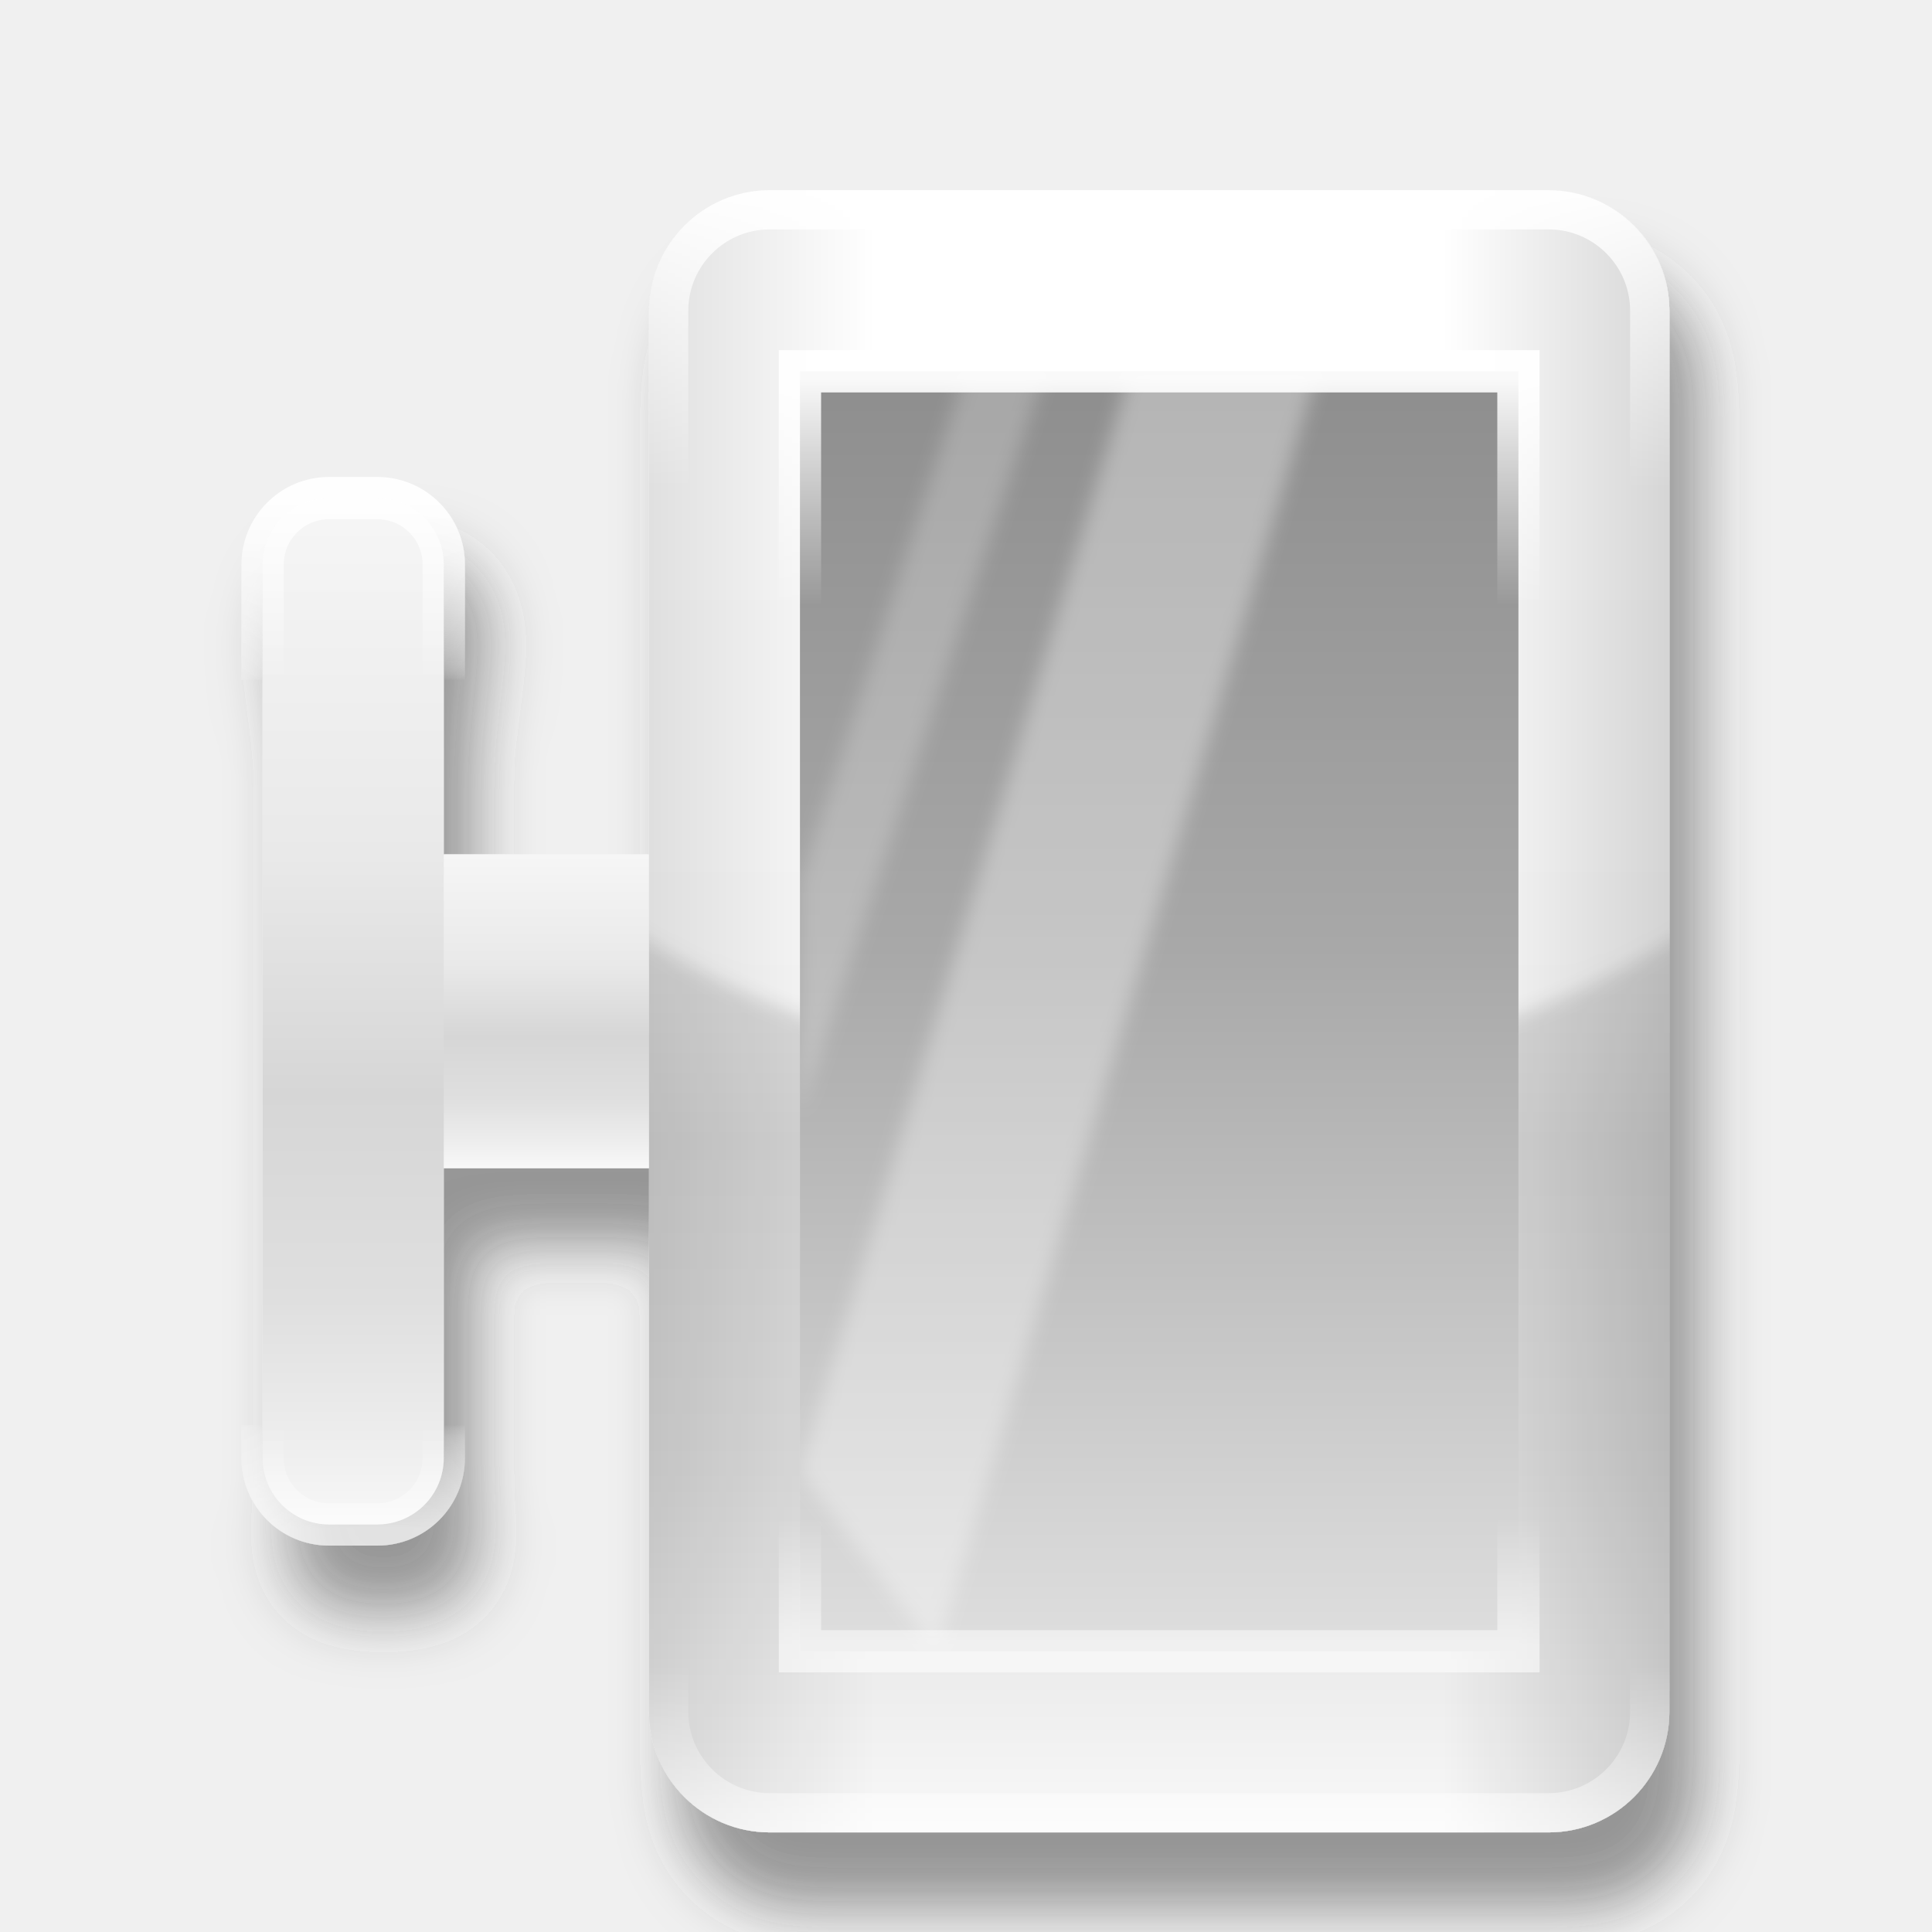
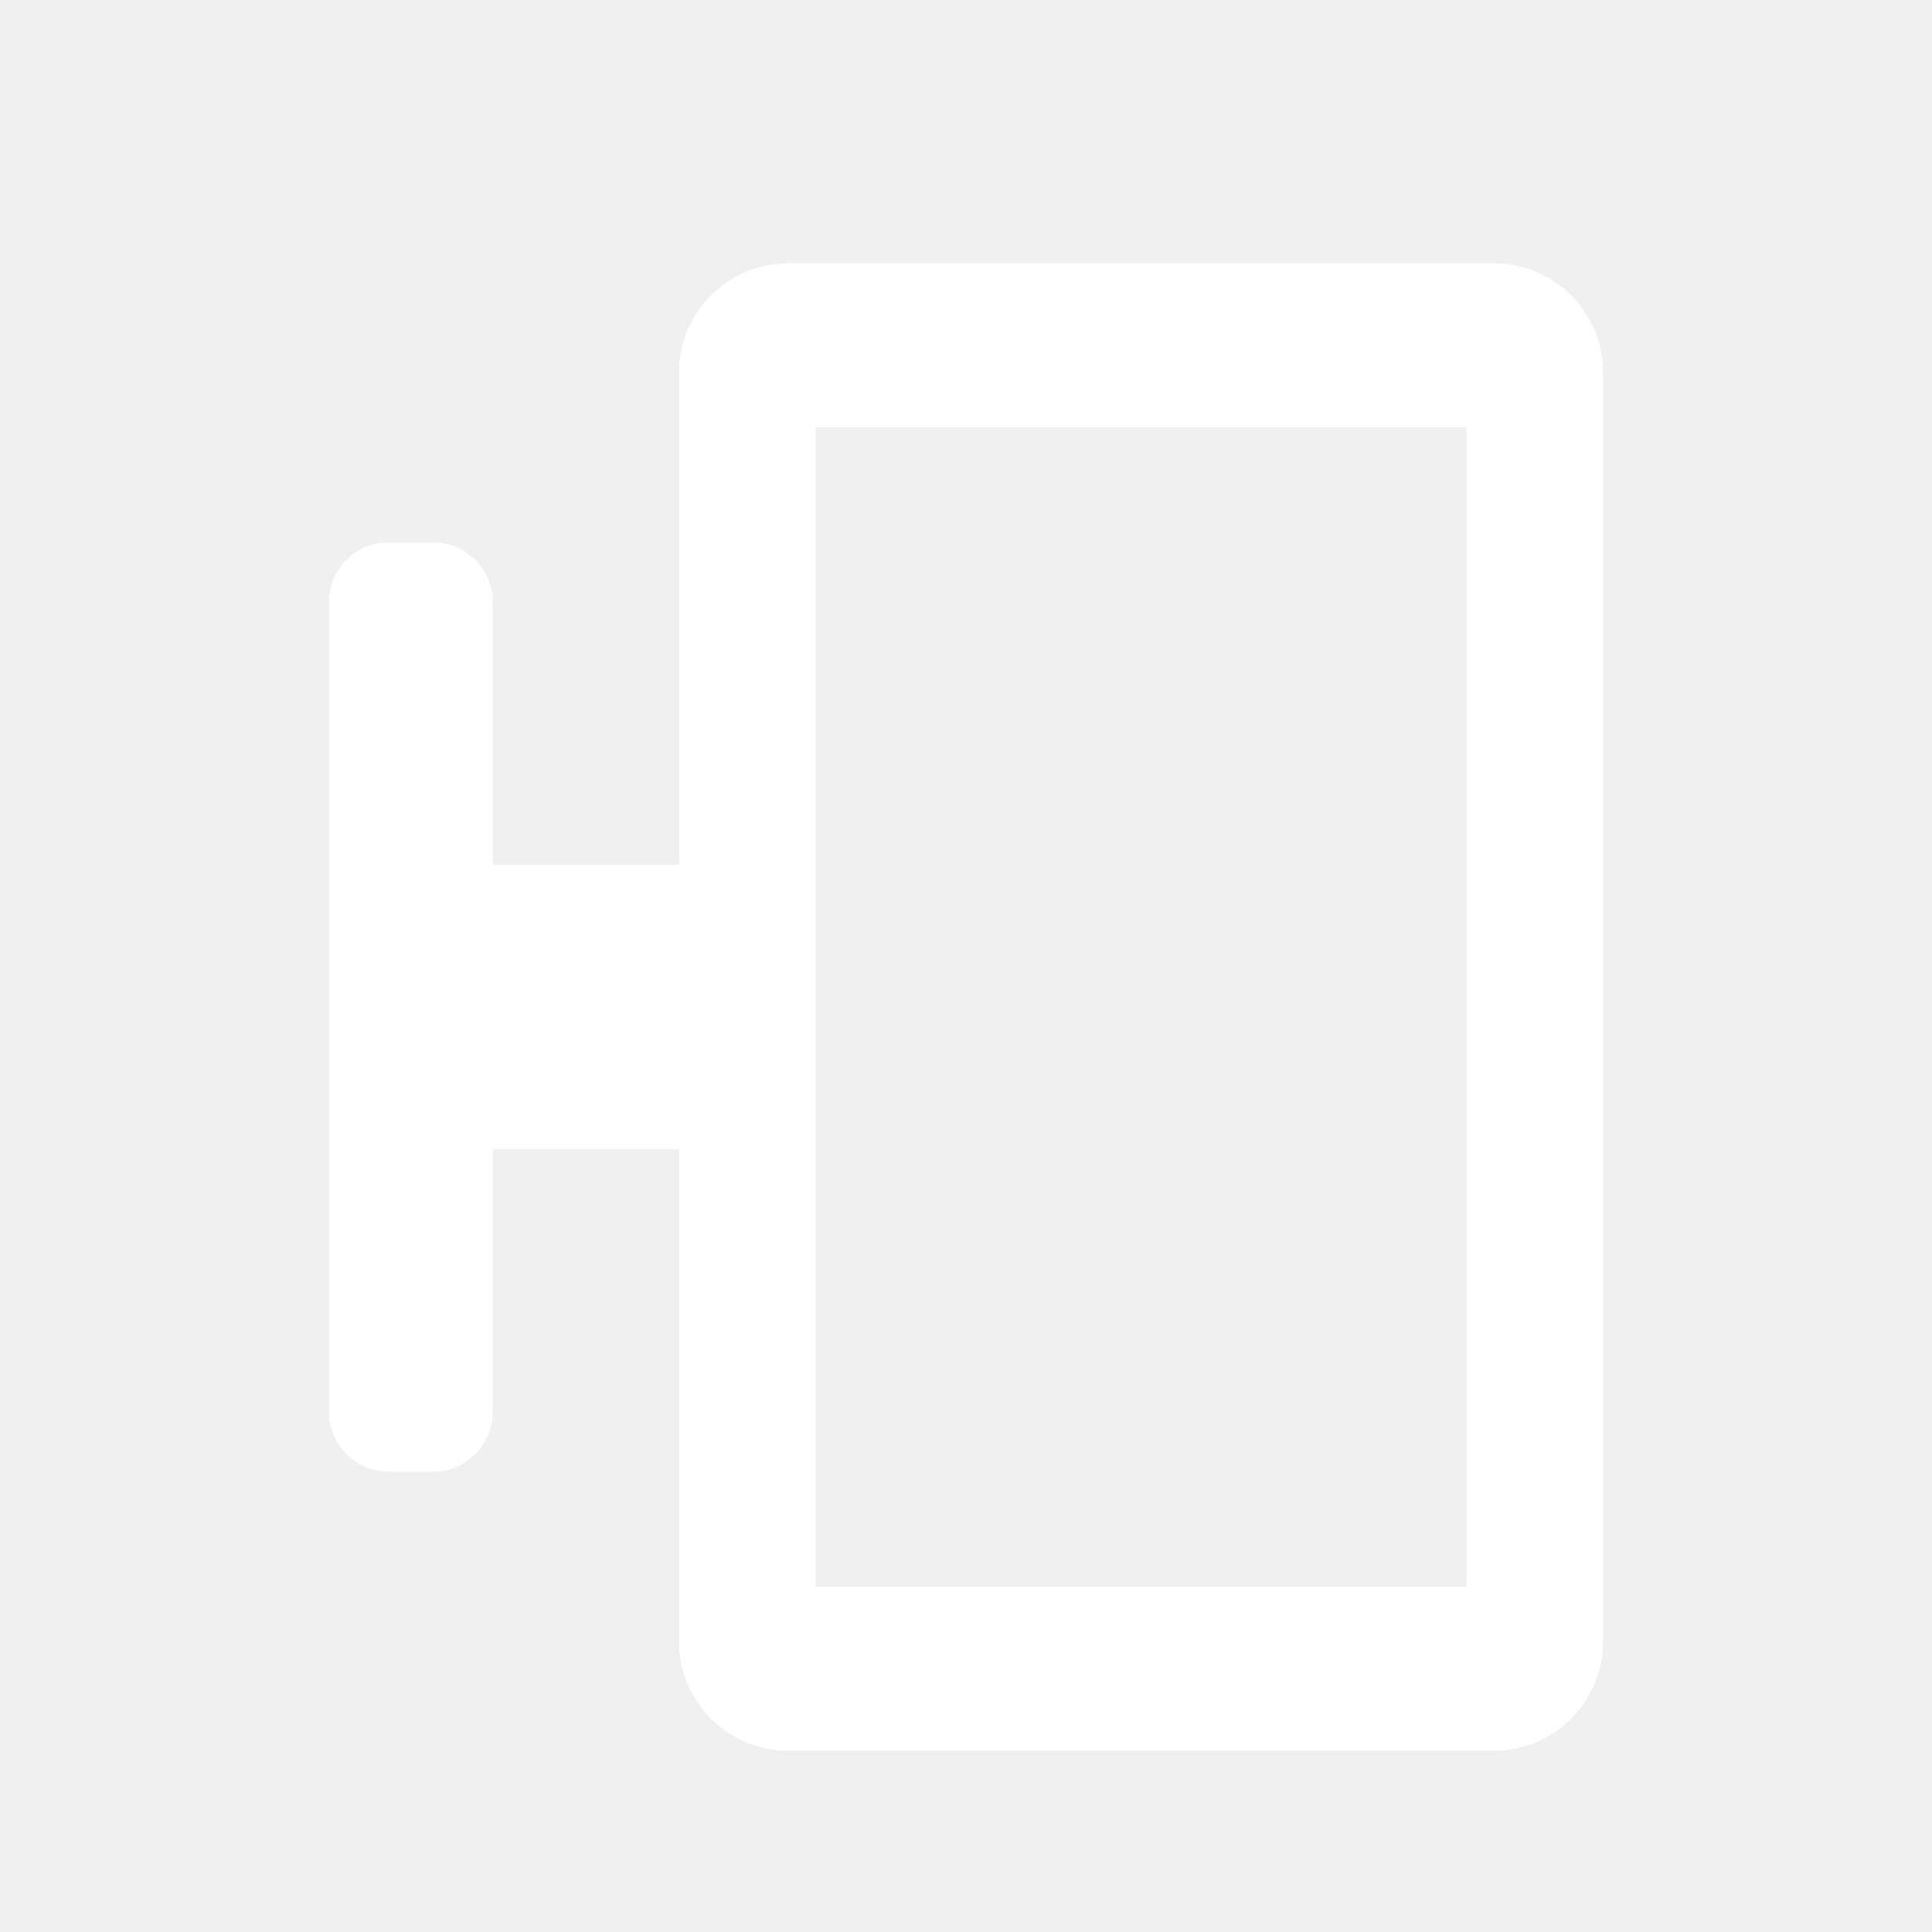
<svg xmlns="http://www.w3.org/2000/svg" viewBox="0 0 32 32">
  <defs>
-     <linearGradient id="face" x1="0" y1="0" x2="0" y2="1">
-       <stop offset="0" stop-color="#f6f6f6" />
-       <stop offset="0.35" stop-color="#e9e9e9" />
-       <stop offset="0.58" stop-color="#d6d6d6" />
-       <stop offset="0.78" stop-color="#dfdfdf" />
-       <stop offset="0.92" stop-color="#eeeeee" />
-       <stop offset="1" stop-color="#f8f8f8" />
-     </linearGradient>
-     <linearGradient id="gloss" x1="0" y1="0" x2="0" y2="1">
-       <stop offset="0" stop-color="#ffffff" stop-opacity="1" />
-       <stop offset="0.72" stop-color="#ffffff" stop-opacity="0.96" />
-       <stop offset="1" stop-color="#ffffff" stop-opacity="0.9" />
-     </linearGradient>
-     <linearGradient id="edge" x1="0" y1="0" x2="0" y2="1">
-       <stop offset="0" stop-color="#ffffff" stop-opacity="0.95" />
-       <stop offset="0.18" stop-color="#ffffff" stop-opacity="0" />
-       <stop offset="0.9" stop-color="#ffffff" stop-opacity="0" />
-       <stop offset="1" stop-color="#ffffff" stop-opacity="0.55" />
-     </linearGradient>
-     <linearGradient id="turn" x1="0" y1="0" x2="1" y2="0">
-       <stop offset="0" stop-color="#000000" stop-opacity="0.12" />
-       <stop offset="0.22" stop-color="#000000" stop-opacity="0" />
-       <stop offset="0.78" stop-color="#000000" stop-opacity="0" />
-       <stop offset="1" stop-color="#000000" stop-opacity="0.16" />
-     </linearGradient>
-     <linearGradient id="recess" x1="0" y1="0" x2="0" y2="1">
-       <stop offset="0" stop-color="#8e8e8e" />
-       <stop offset="0.45" stop-color="#a8a8a8" />
-       <stop offset="1" stop-color="#dedede" />
-     </linearGradient>
-     <filter id="drop" x="-40%" y="-40%" width="190%" height="190%">
-       <feDropShadow dx="0.5" dy="1.25" stdDeviation="0.5" flood-color="#3c3c3c" flood-opacity="0.5" />
-     </filter>
-     <filter id="polish" x="-10%" y="-10%" width="120%" height="120%">
-       <feGaussianBlur stdDeviation="0.16" />
-     </filter>
-     <path id="bezel" d="M12.75 3.15h12.9a2.0 2.0 0 0 1 2.0 2.0v23.2a2.0 2.0 0 0 1 -2.0 2.0h-12.9a2.0 2.0 0 0 1 -2.0 -2.0v-23.2a2.0 2.0 0 0 1 2.0 -2.0z" />
-     <path id="bezel-gloss" d="M9.35 1.05H29.05V14.57C23.98 18.92 14.42 18.92 9.35 14.57z" />
-     <clipPath id="bezel-clip">
+     <path id="bezel" d="M12.75 3.15h12.9a2 2 0 0 1 2 2v23.2a2 2 0 0 1-2 2h-12.9a2 2 0 0 1-2-2V5.15a2 2 0 0 1 2-2z" />
+     <path id="pane" d="M13.25 6.15h11.9v21.2h-11.9z" />
+     <path id="neck" d="M7.15 14.15h4.2v5.2h-4.2z" />
+     <path id="foot" d="M5.45 8.25h0.8a1.1 1.1 0 0 1 1.1 1.1v14.8a1.1 1.1 0 0 1-1.1 1.1h-0.8a1.1 1.1 0 0 1-1.1-1.1V9.35a1.1 1.1 0 0 1 1.1-1.1z" />
+     <g id="bead">
      <use href="#bezel" />
-     </clipPath>
-     <path id="pane" d="M13.25 6.15h11.9v21.2h-11.9z" />
-     <clipPath id="pane-clip">
+       <use href="#neck" />
+       <use href="#foot" />
+     </g>
+     <g id="holes">
      <use href="#pane" />
-     </clipPath>
+     </g>
+     <mask id="pierced">
+       <use href="#bead" fill="#ffffff" />
+       <use href="#holes" fill="#000000" />
+     </mask>
  </defs>
-   <g filter="url(#drop)">
-     <path d="M7.15 14.15h4.2v5.2h-4.2z" fill="url(#face)" />
-     <path d="M5.45 8.25h0.8a1.1 1.1 0 0 1 1.1 1.1v14.8a1.1 1.1 0 0 1 -1.1 1.1h-0.8a1.1 1.1 0 0 1 -1.1 -1.1v-14.8a1.1 1.1 0 0 1 1.1 -1.1z" fill="url(#face)" />
-     <path d="M5.45 8.25h0.8a1.1 1.1 0 0 1 1.1 1.1v14.8a1.1 1.1 0 0 1 -1.1 1.1h-0.8a1.1 1.1 0 0 1 -1.1 -1.1v-14.8a1.1 1.1 0 0 1 1.1 -1.1z" fill="none" stroke="url(#edge)" stroke-width="0.7" />
-     <use href="#bezel" fill="url(#face)" />
-     <g clip-path="url(#bezel-clip)">
-       <use href="#bezel-gloss" fill="url(#gloss)" filter="url(#polish)" />
-     </g>
-     <use href="#bezel" fill="url(#turn)" />
-     <use href="#pane" fill="url(#recess)" />
-     <g clip-path="url(#pane-clip)">
-       <path d="M13.25 24.38L18.72 6.15L21.82 6.15L15.51 27.35z" fill="#ffffff" fill-opacity="0.34" filter="url(#polish)" />
-       <path d="M13.25 14.63L15.99 6.15L17.3 6.15L13.25 18.45z" fill="#ffffff" fill-opacity="0.22" filter="url(#polish)" />
-     </g>
-     <use href="#pane" fill="none" stroke="url(#edge)" stroke-width="0.7" />
-     <g clip-path="url(#bezel-clip)">
-       <use href="#bezel" fill="none" stroke="url(#edge)" stroke-width="1.3" />
+   <g transform="translate(16 16) scale(0.9059) translate(-16 -16)">
+     <g mask="url(#pierced)">
+       <use href="#bead" fill="#ffffff" />
    </g>
  </g>
</svg>
